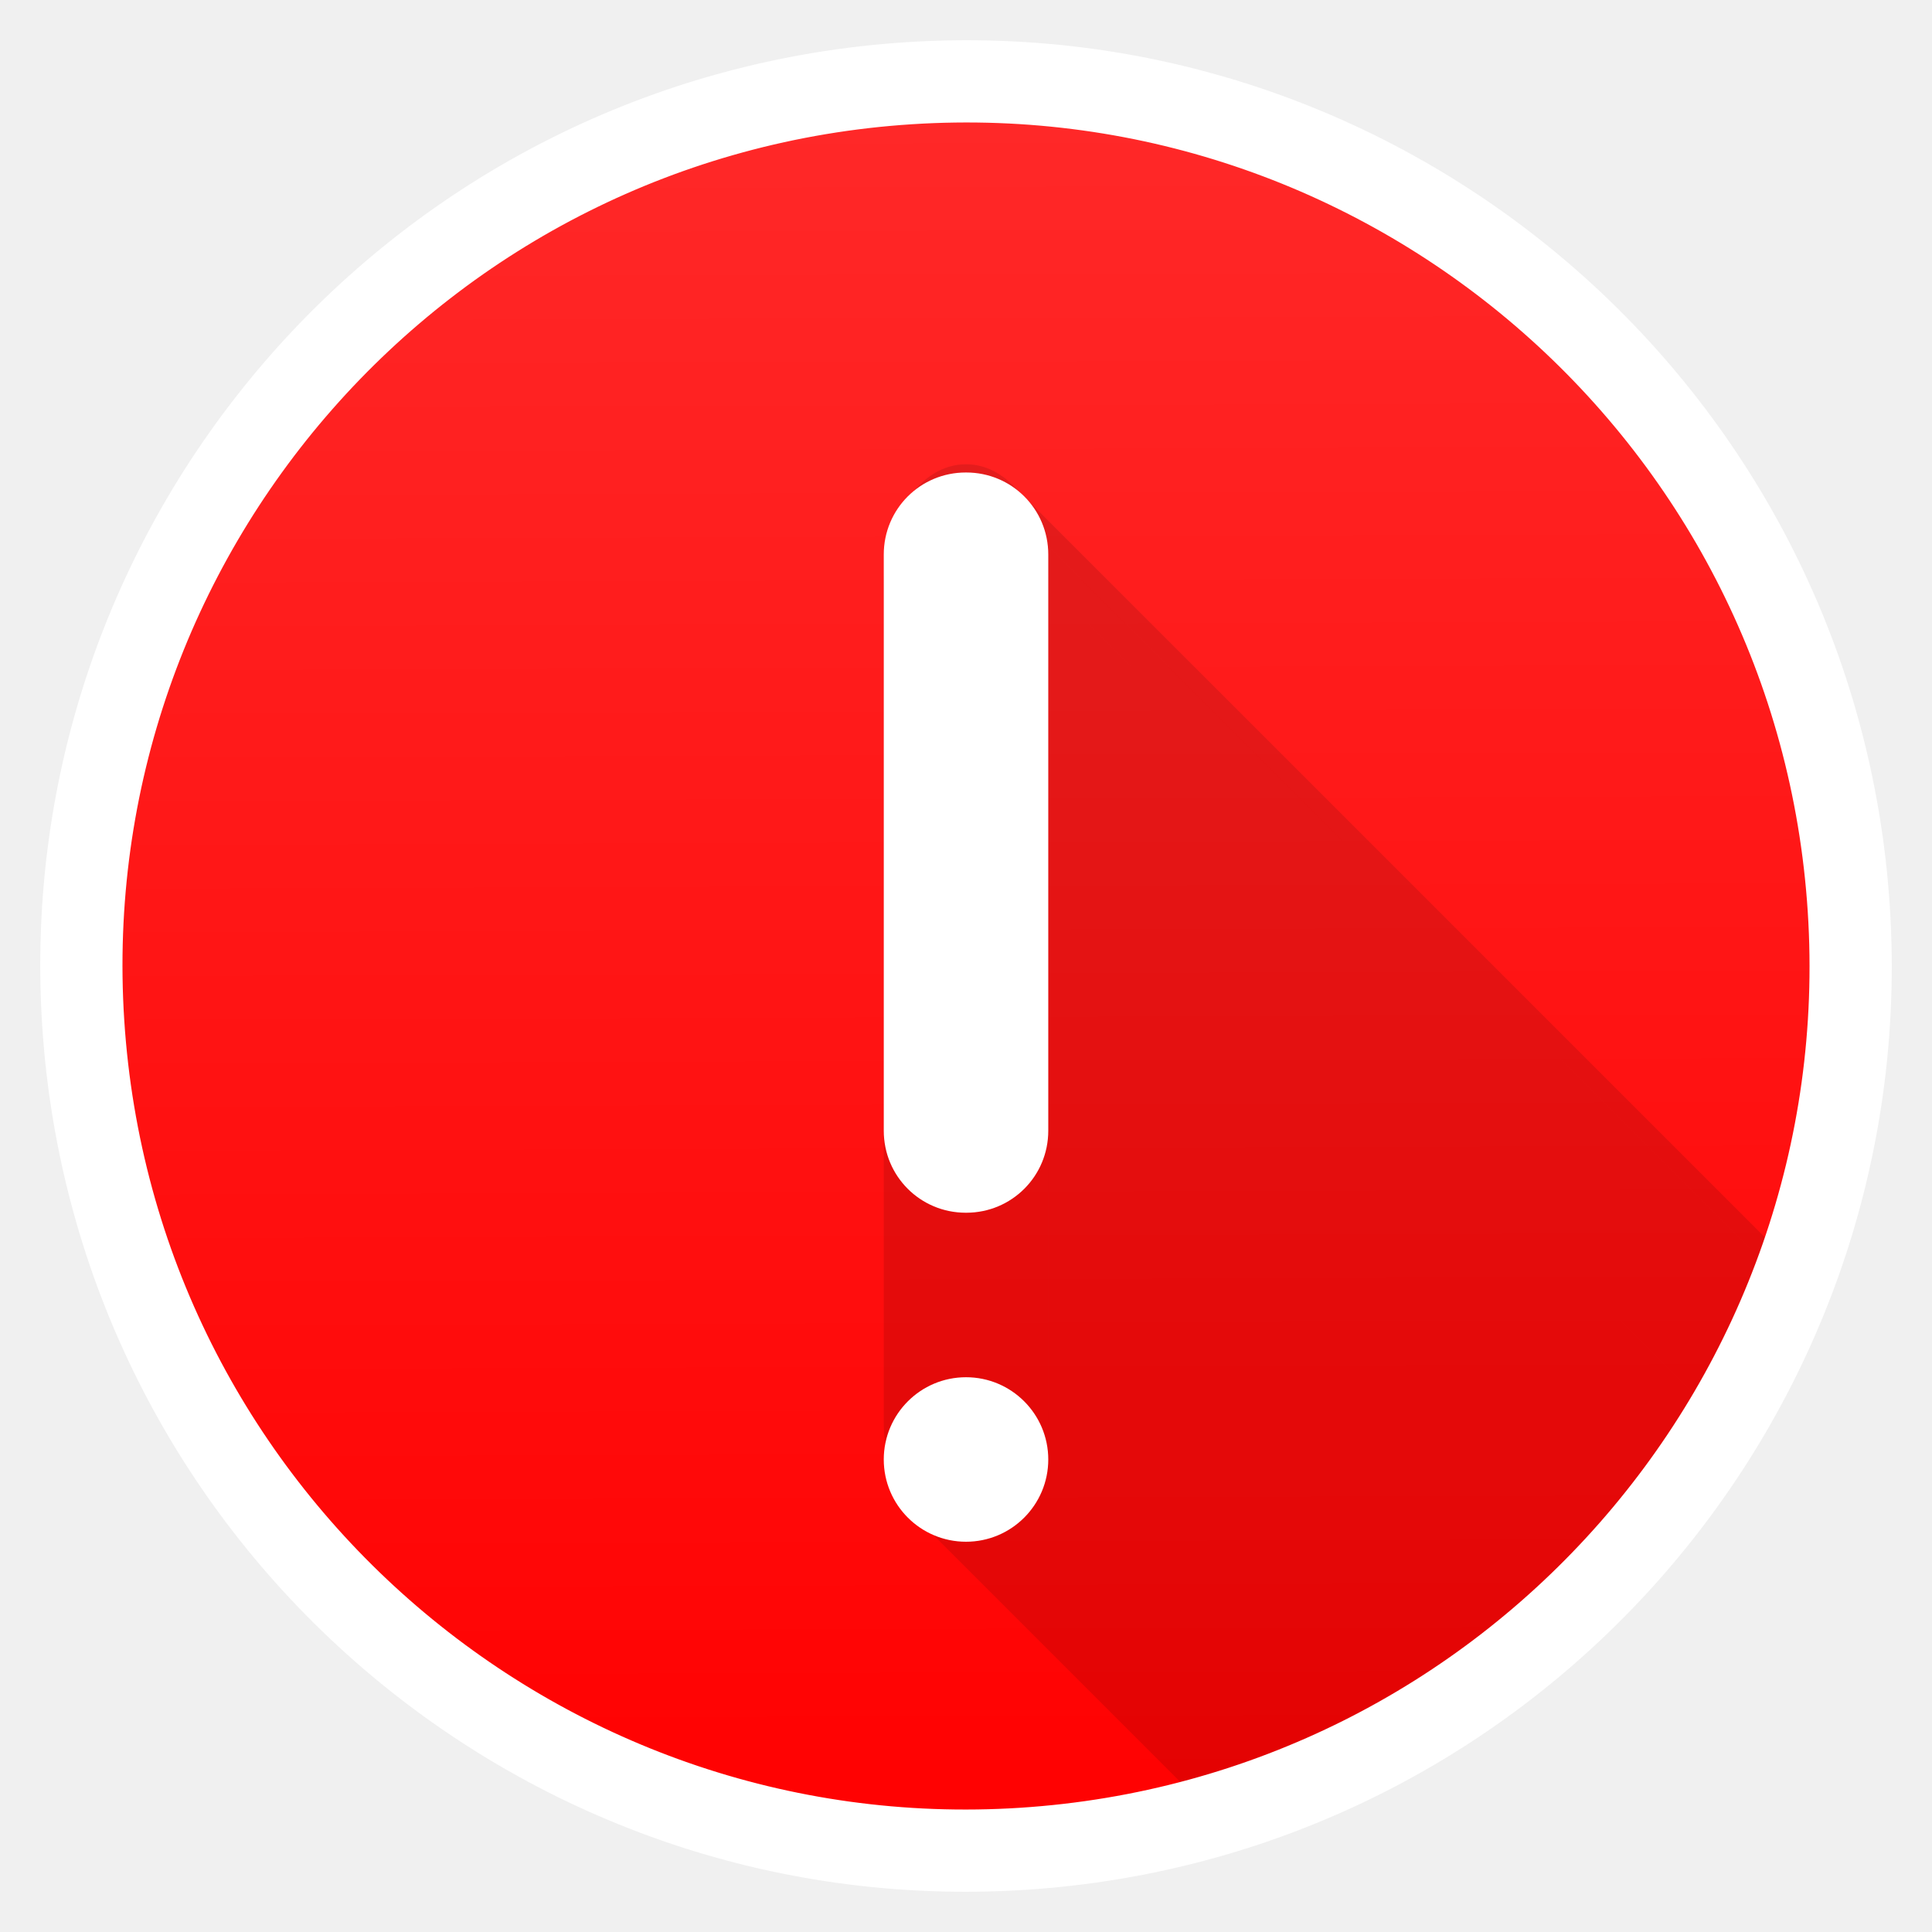
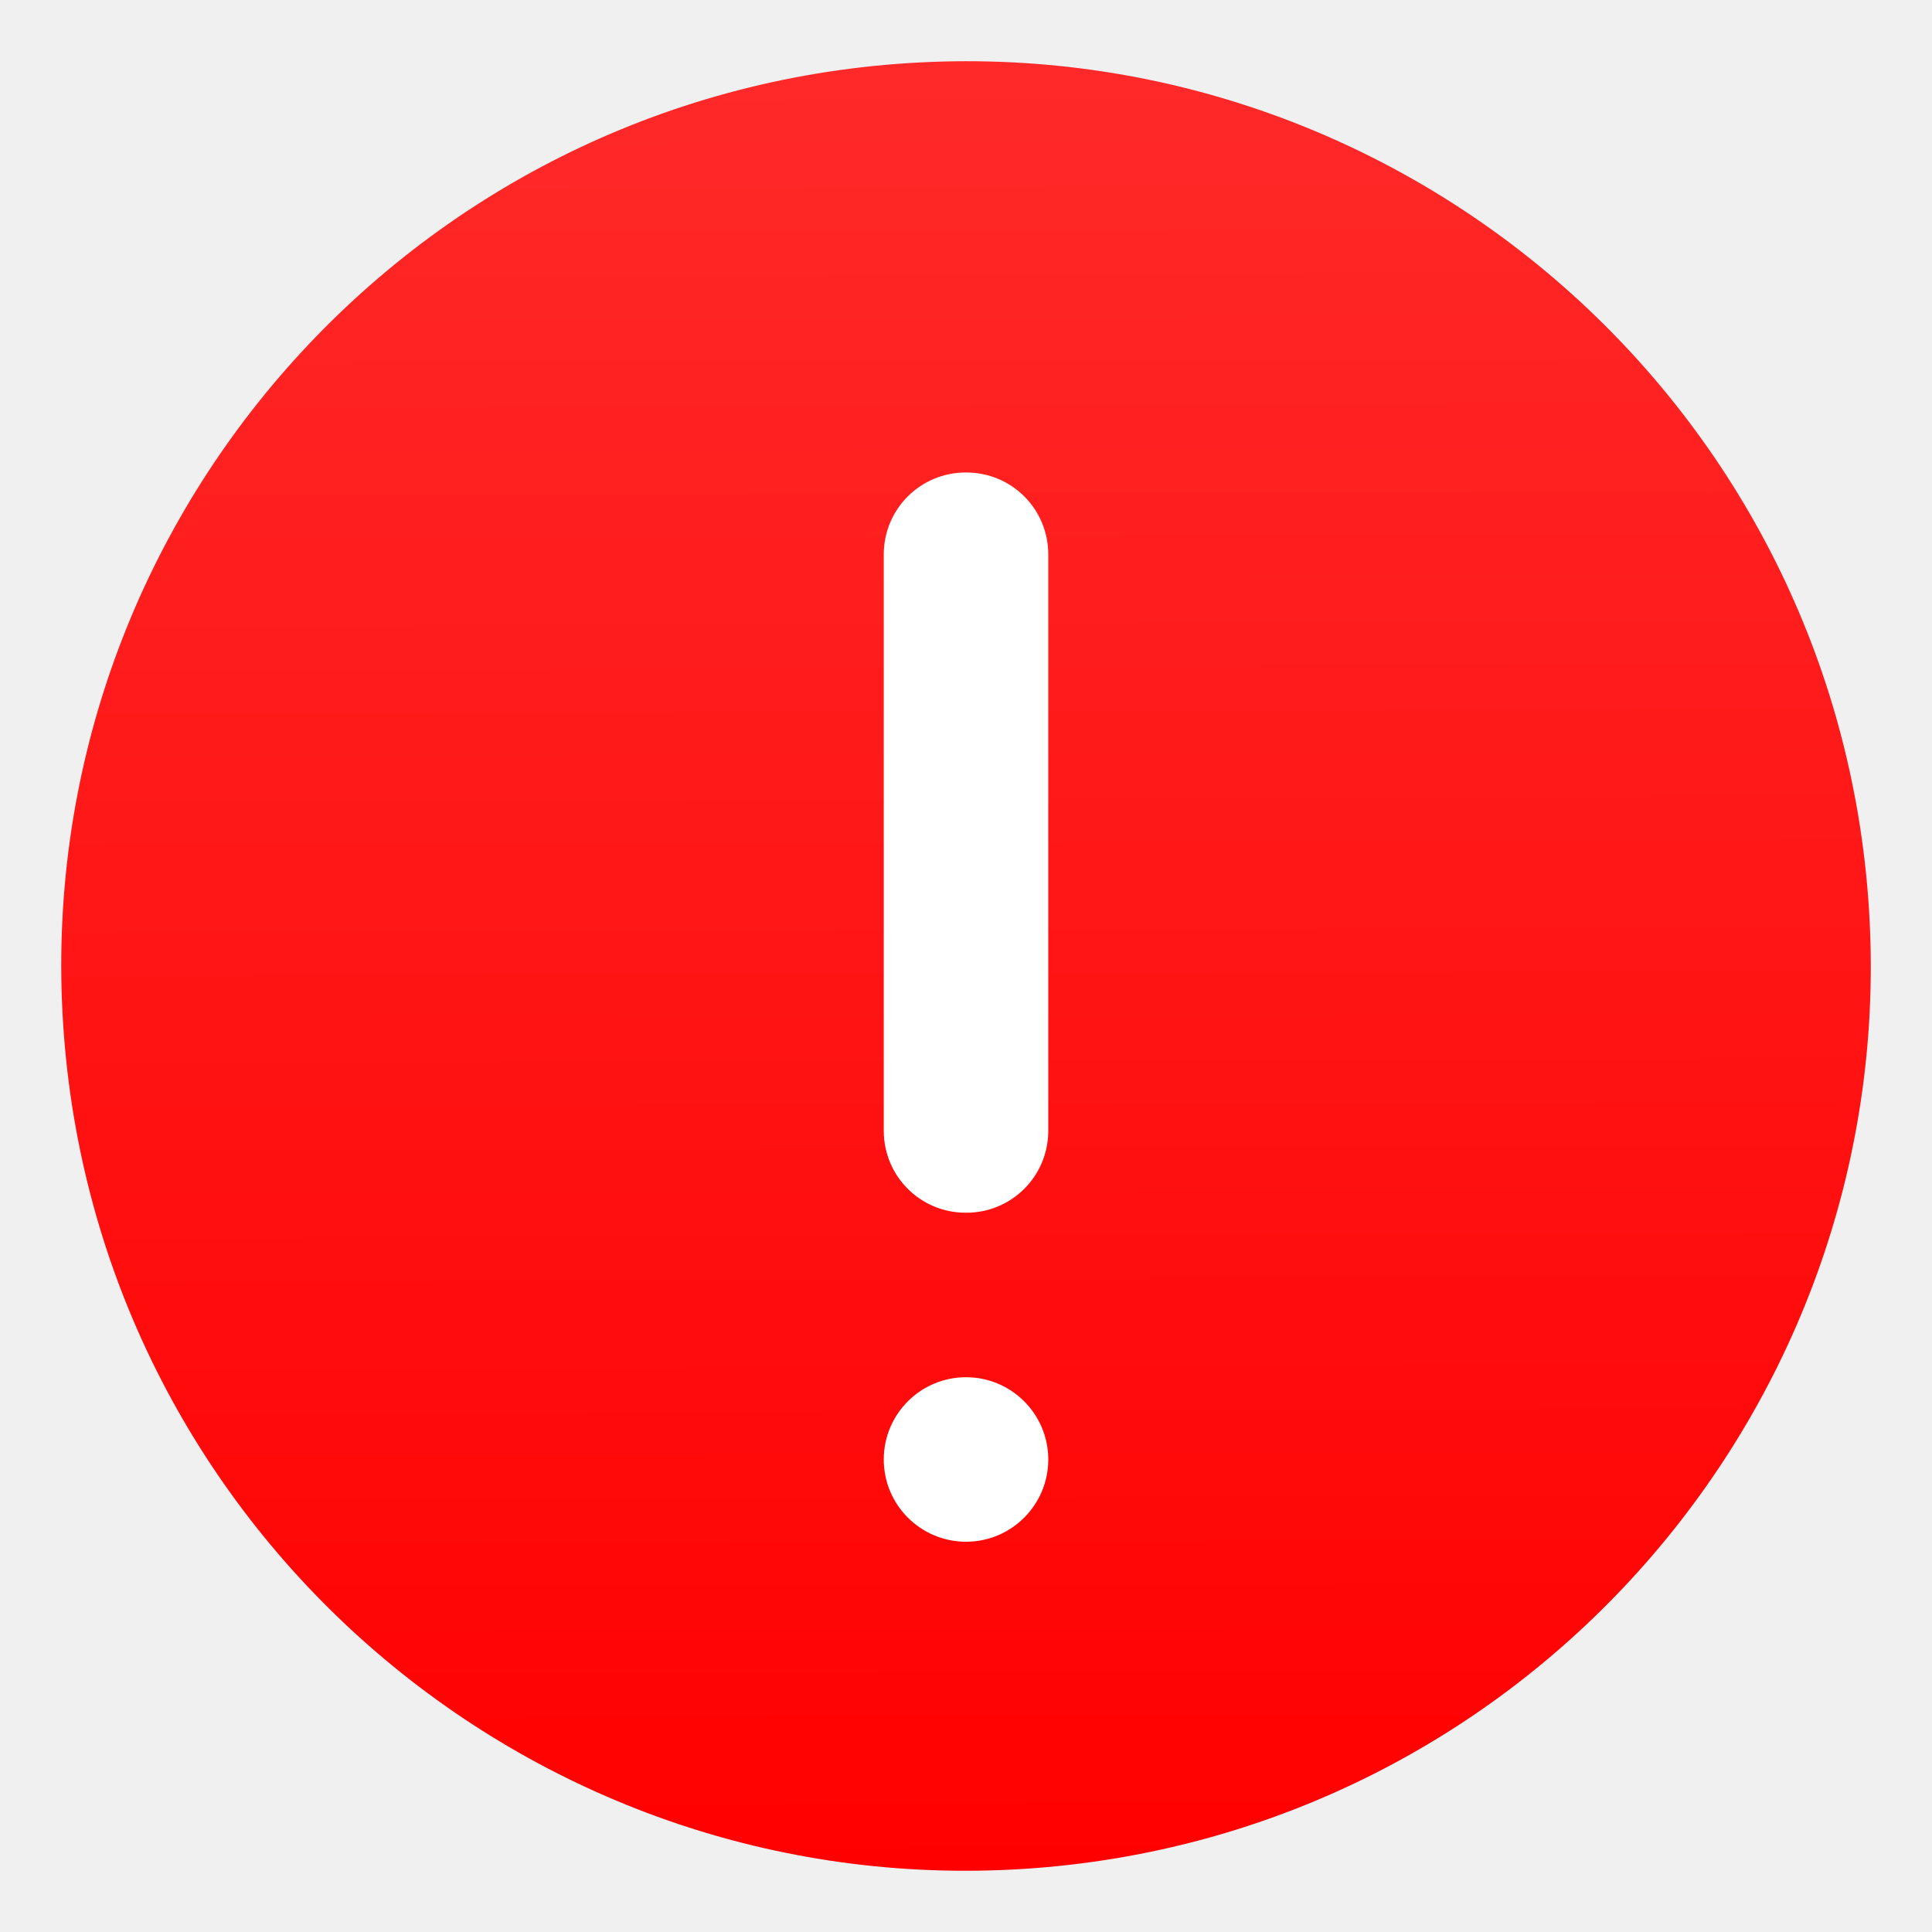
<svg xmlns="http://www.w3.org/2000/svg" xmlns:xlink="http://www.w3.org/1999/xlink" width="48" height="48" viewBox="0 0 48 48" id="svg2" version="1.1">
  <defs id="defs4">
    <linearGradient id="linearGradient5118">
      <stop id="stop5120" offset="0" style="stop-color:#ff0000;stop-opacity:1" />
      <stop id="stop5122" offset="1" style="stop-color:#ff2a2a;stop-opacity:1" />
    </linearGradient>
    <linearGradient id="linearGradient4154">
      <stop style="stop-color:#0066ff;stop-opacity:1;" offset="0" id="stop4156" />
      <stop style="stop-color:#5f8dd3;stop-opacity:1" offset="1" id="stop4158" />
    </linearGradient>
    <linearGradient xlink:href="#linearGradient5118" id="linearGradient4160" x1="2" y1="1028.362" x2="46.54" y2="1031.081" gradientUnits="userSpaceOnUse" gradientTransform="matrix(1.021725,0,0,1.021725,-1052.297,-1092.906)" />
    <clipPath id="clipPath4309" clipPathUnits="userSpaceOnUse">
      <ellipse ry="21.998" rx="21.502" transform="matrix(-0.06581891,-0.9978316,0.9980215,-0.06287311,0,0)" cy="-43.771" cx="-1028.34" id="ellipse4311" style="opacity:1;fill:url(#linearGradient4313);fill-opacity:1" />
    </clipPath>
    <linearGradient y2="1031.081" x2="46.54" y1="1028.362" x1="2" gradientTransform="matrix(0.9773679,0,0,0.999907,-1051.797,-1072.037)" gradientUnits="userSpaceOnUse" id="linearGradient4313" xlink:href="#linearGradient4154" />
    <clipPath id="clipPath4309-2" clipPathUnits="userSpaceOnUse">
      <ellipse ry="21.998" rx="21.502" transform="matrix(-0.06581891,-0.9978316,0.9980215,-0.06287311,0,0)" cy="-43.771" cx="-1028.34" id="ellipse4311-4" style="opacity:1;fill:url(#linearGradient4313);fill-opacity:1" />
    </clipPath>
    <clipPath clipPathUnits="userSpaceOnUse" id="clipPath5095">
      <ellipse style="opacity:1;fill:none;fill-opacity:0;stroke:#ffffff;stroke-width:0.978;stroke-opacity:1" id="ellipse5097" cx="-1027.776" cy="-42.203" transform="matrix(-0.06432893,-0.9979288,0.9979287,-0.06432966,0,0)" rx="21.51" ry="21.51" />
    </clipPath>
  </defs>
  <g id="layer1" transform="translate(0,-1004.362)">
    <circle style="opacity:1;fill:#0044aa;fill-opacity:1" id="path4136-1" cx="-1028.795" cy="-42.269" transform="matrix(-0.06432929,-0.9979287,0.9979287,-0.06432929,0,0)" r="0" />
    <ellipse style="opacity:1;fill:url(#linearGradient4160);fill-opacity:1" id="path4136" cx="-1027.776" cy="-42.203" transform="matrix(-0.06432929,-0.9979287,0.9979287,-0.0643293,0,0)" rx="22.478" ry="22.478" />
-     <g id="g5079" clip-path="url(#clipPath5095)" transform="matrix(1.021725,0,0,1.021725,-0.5212747,-22.34101)">
-       <g id="g4988" style="opacity:1;fill:#000000;fill-opacity:0.058">
-         <path style="fill:#000000;fill-opacity:0.058" id="path4990" d="m 23.994,1016.162 0.013,0 707.107,707.107 -0.013,0 z" />
-         <path style="fill:#000000;fill-opacity:0.058" id="path4992" d="m 24.006,1016.162 c 0.42,0 0.81,0.188 1.13,0.508 l 707.107,707.107 c -0.321,-0.321 -0.71,-0.508 -1.13,-0.508 z" />
-         <path style="fill:#000000;fill-opacity:0.058" id="path4994" d="m 25.137,1016.67 c 0.522,0.522 0.863,1.398 0.863,2.394 l 707.107,707.107 c 0,-0.996 -0.341,-1.871 -0.863,-2.394 z" />
-         <path style="fill:#000000;fill-opacity:0.058" id="path4996" d="m 26,1019.064 0,20.396 707.107,707.107 0,-20.396 z" />
-         <path style="fill:#000000;fill-opacity:0.058" id="path4998" d="m 26,1039.46 c 0,1.608 -0.889,2.902 -1.994,2.902 L 731.113,1749.469 c 1.105,0 1.994,-1.294 1.994,-2.902 z" />
-         <path style="fill:#000000;fill-opacity:0.058" id="path5000" d="m 24.006,1042.362 -0.013,0 707.107,707.107 0.013,0 z" />
-         <path style="fill:#000000;fill-opacity:0.058" id="path5002" d="m 23.994,1042.362 c -0.42,0 -0.809,-0.187 -1.13,-0.508 l 707.107,707.107 c 0.321,0.321 0.71,0.508 1.13,0.508 z" />
-         <path style="fill:#000000;fill-opacity:0.058" id="path5004" d="M 22.863,1041.854 C 22.341,1041.332 22,1040.456 22,1039.46 l 707.107,707.107 c 0,0.996 0.341,1.872 0.863,2.394 z" />
-         <path style="fill:#000000;fill-opacity:0.058" id="path5006" d="m 22,1039.46 0,-20.396 707.107,707.107 0,20.396 z" />
-         <path style="fill:#000000;fill-opacity:0.058" id="path5008" d="m 22,1019.064 c 0,-1.608 0.889,-2.902 1.994,-2.902 L 731.101,1723.269 c -1.105,0 -1.994,1.294 -1.994,2.902 z" />
-       </g>
-       <path style="opacity:1;fill:#000000;fill-opacity:0.058" d="m 23.994,1016.162 0.013,0 c 1.105,0 1.994,1.294 1.994,2.902 l 0,20.396 c 0,1.608 -0.889,2.902 -1.994,2.902 l -0.013,0 C 22.889,1042.362 22,1041.068 22,1039.46 l 0,-20.396 c 0,-1.608 0.889,-2.902 1.994,-2.902 z" id="path4951" />
-     </g>
    <text xml:space="preserve" style="font-style:normal;font-weight:normal;font-size:35.826px;line-height:125%;font-family:sans-serif;letter-spacing:0px;word-spacing:0px;fill:#000000;fill-opacity:1;stroke:none;stroke-width:1px;stroke-linecap:butt;stroke-linejoin:miter;stroke-opacity:1" x="18.58" y="1042.666" id="text4162">
      <tspan id="tspan4164" x="18.58" y="1042.666" style="font-style:normal;font-variant:normal;font-weight:normal;font-stretch:normal;font-family:'DejaVu Sans';-inkscape-font-specification:'DejaVu Sans';fill:#ffffff" />
    </text>
    <path id="rect4217" d="m 23.994,1016.101 0.013,0 c 1.129,0 2.037,0.908 2.037,2.037 l 0,14.317 c 0,1.129 -0.909,2.037 -2.037,2.037 l -0.013,0 c -1.129,0 -2.037,-0.908 -2.037,-2.037 l 0,-14.317 c 0,-1.129 0.909,-2.037 2.037,-2.037 z" style="opacity:1;fill:#ffffff;fill-opacity:1" />
    <rect rx="17.981" ry="16.598" y="1038.579" x="21.957" height="4.087" width="4.087" id="rect4681" style="opacity:1;fill:#ffffff;fill-opacity:1" />
-     <ellipse ry="21.978" rx="21.978" transform="matrix(-0.06432893,-0.9979288,0.9979287,-0.06432966,0,0)" cy="-42.203" cx="-1027.776" id="ellipse4831" style="opacity:1;fill:none;fill-opacity:0;stroke:#ffffff;stroke-width:2.043;stroke-miterlimit:4;stroke-dasharray:none;stroke-opacity:1" />
  </g>
</svg>
